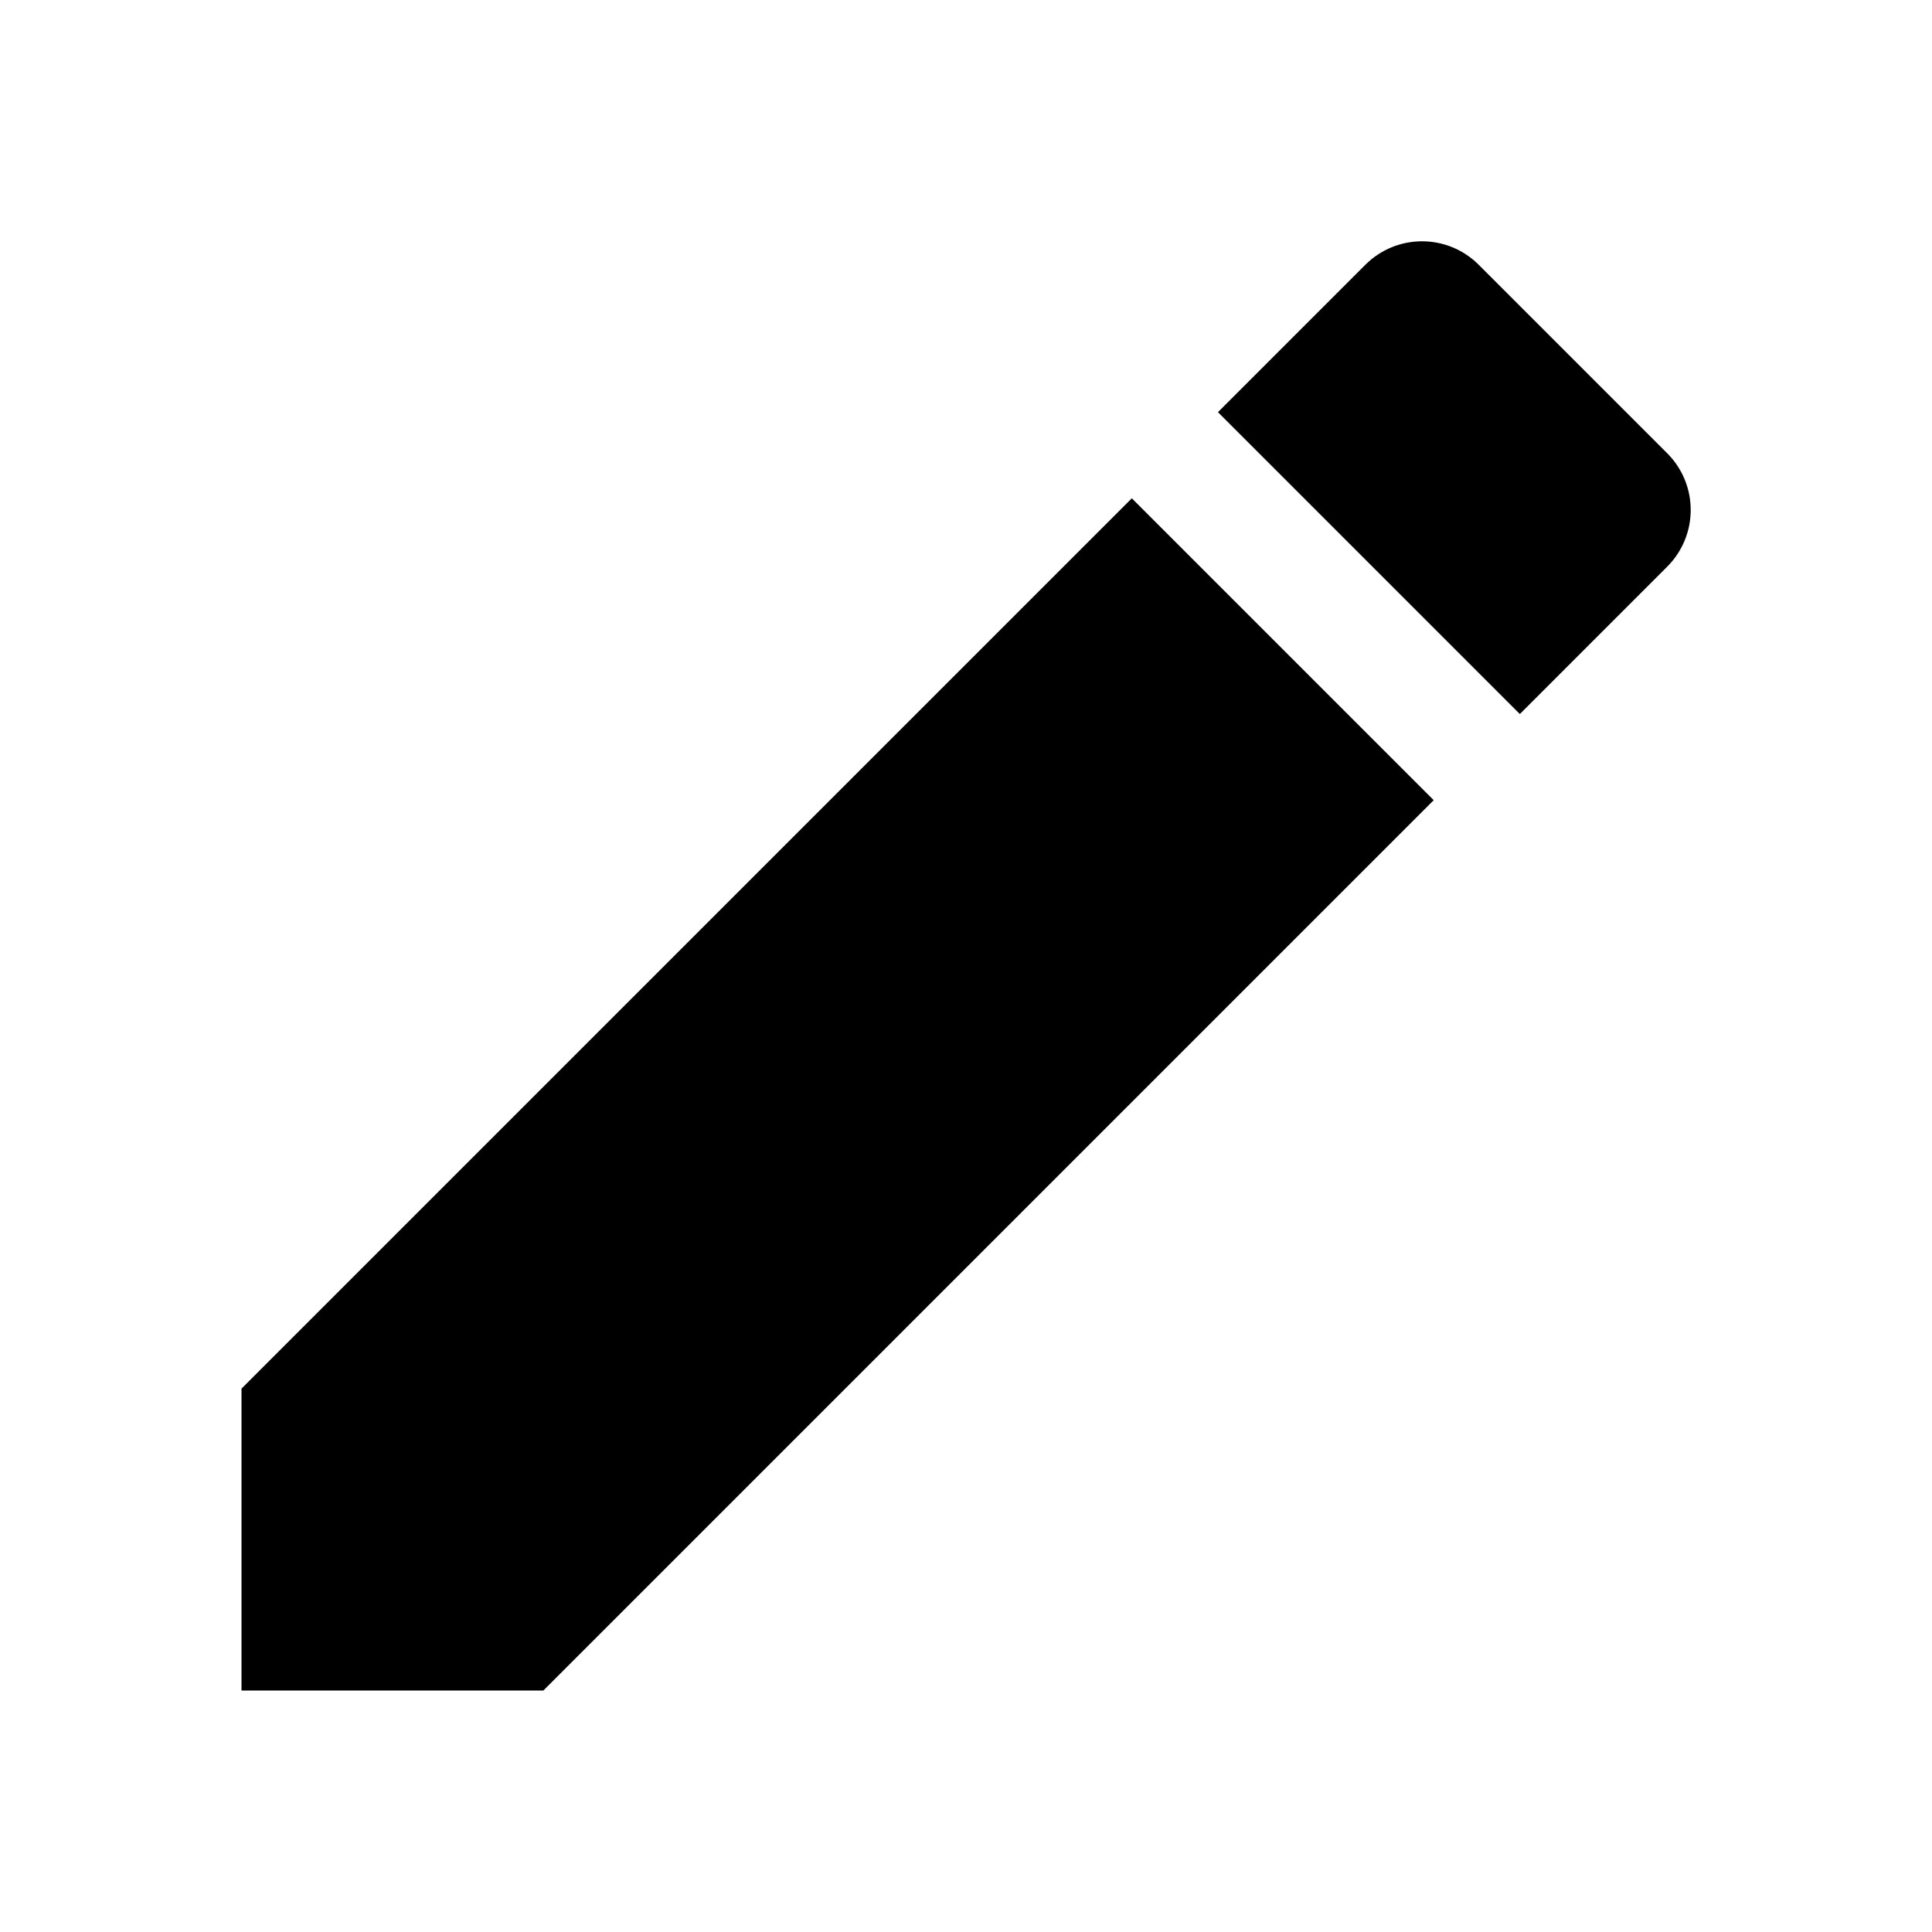
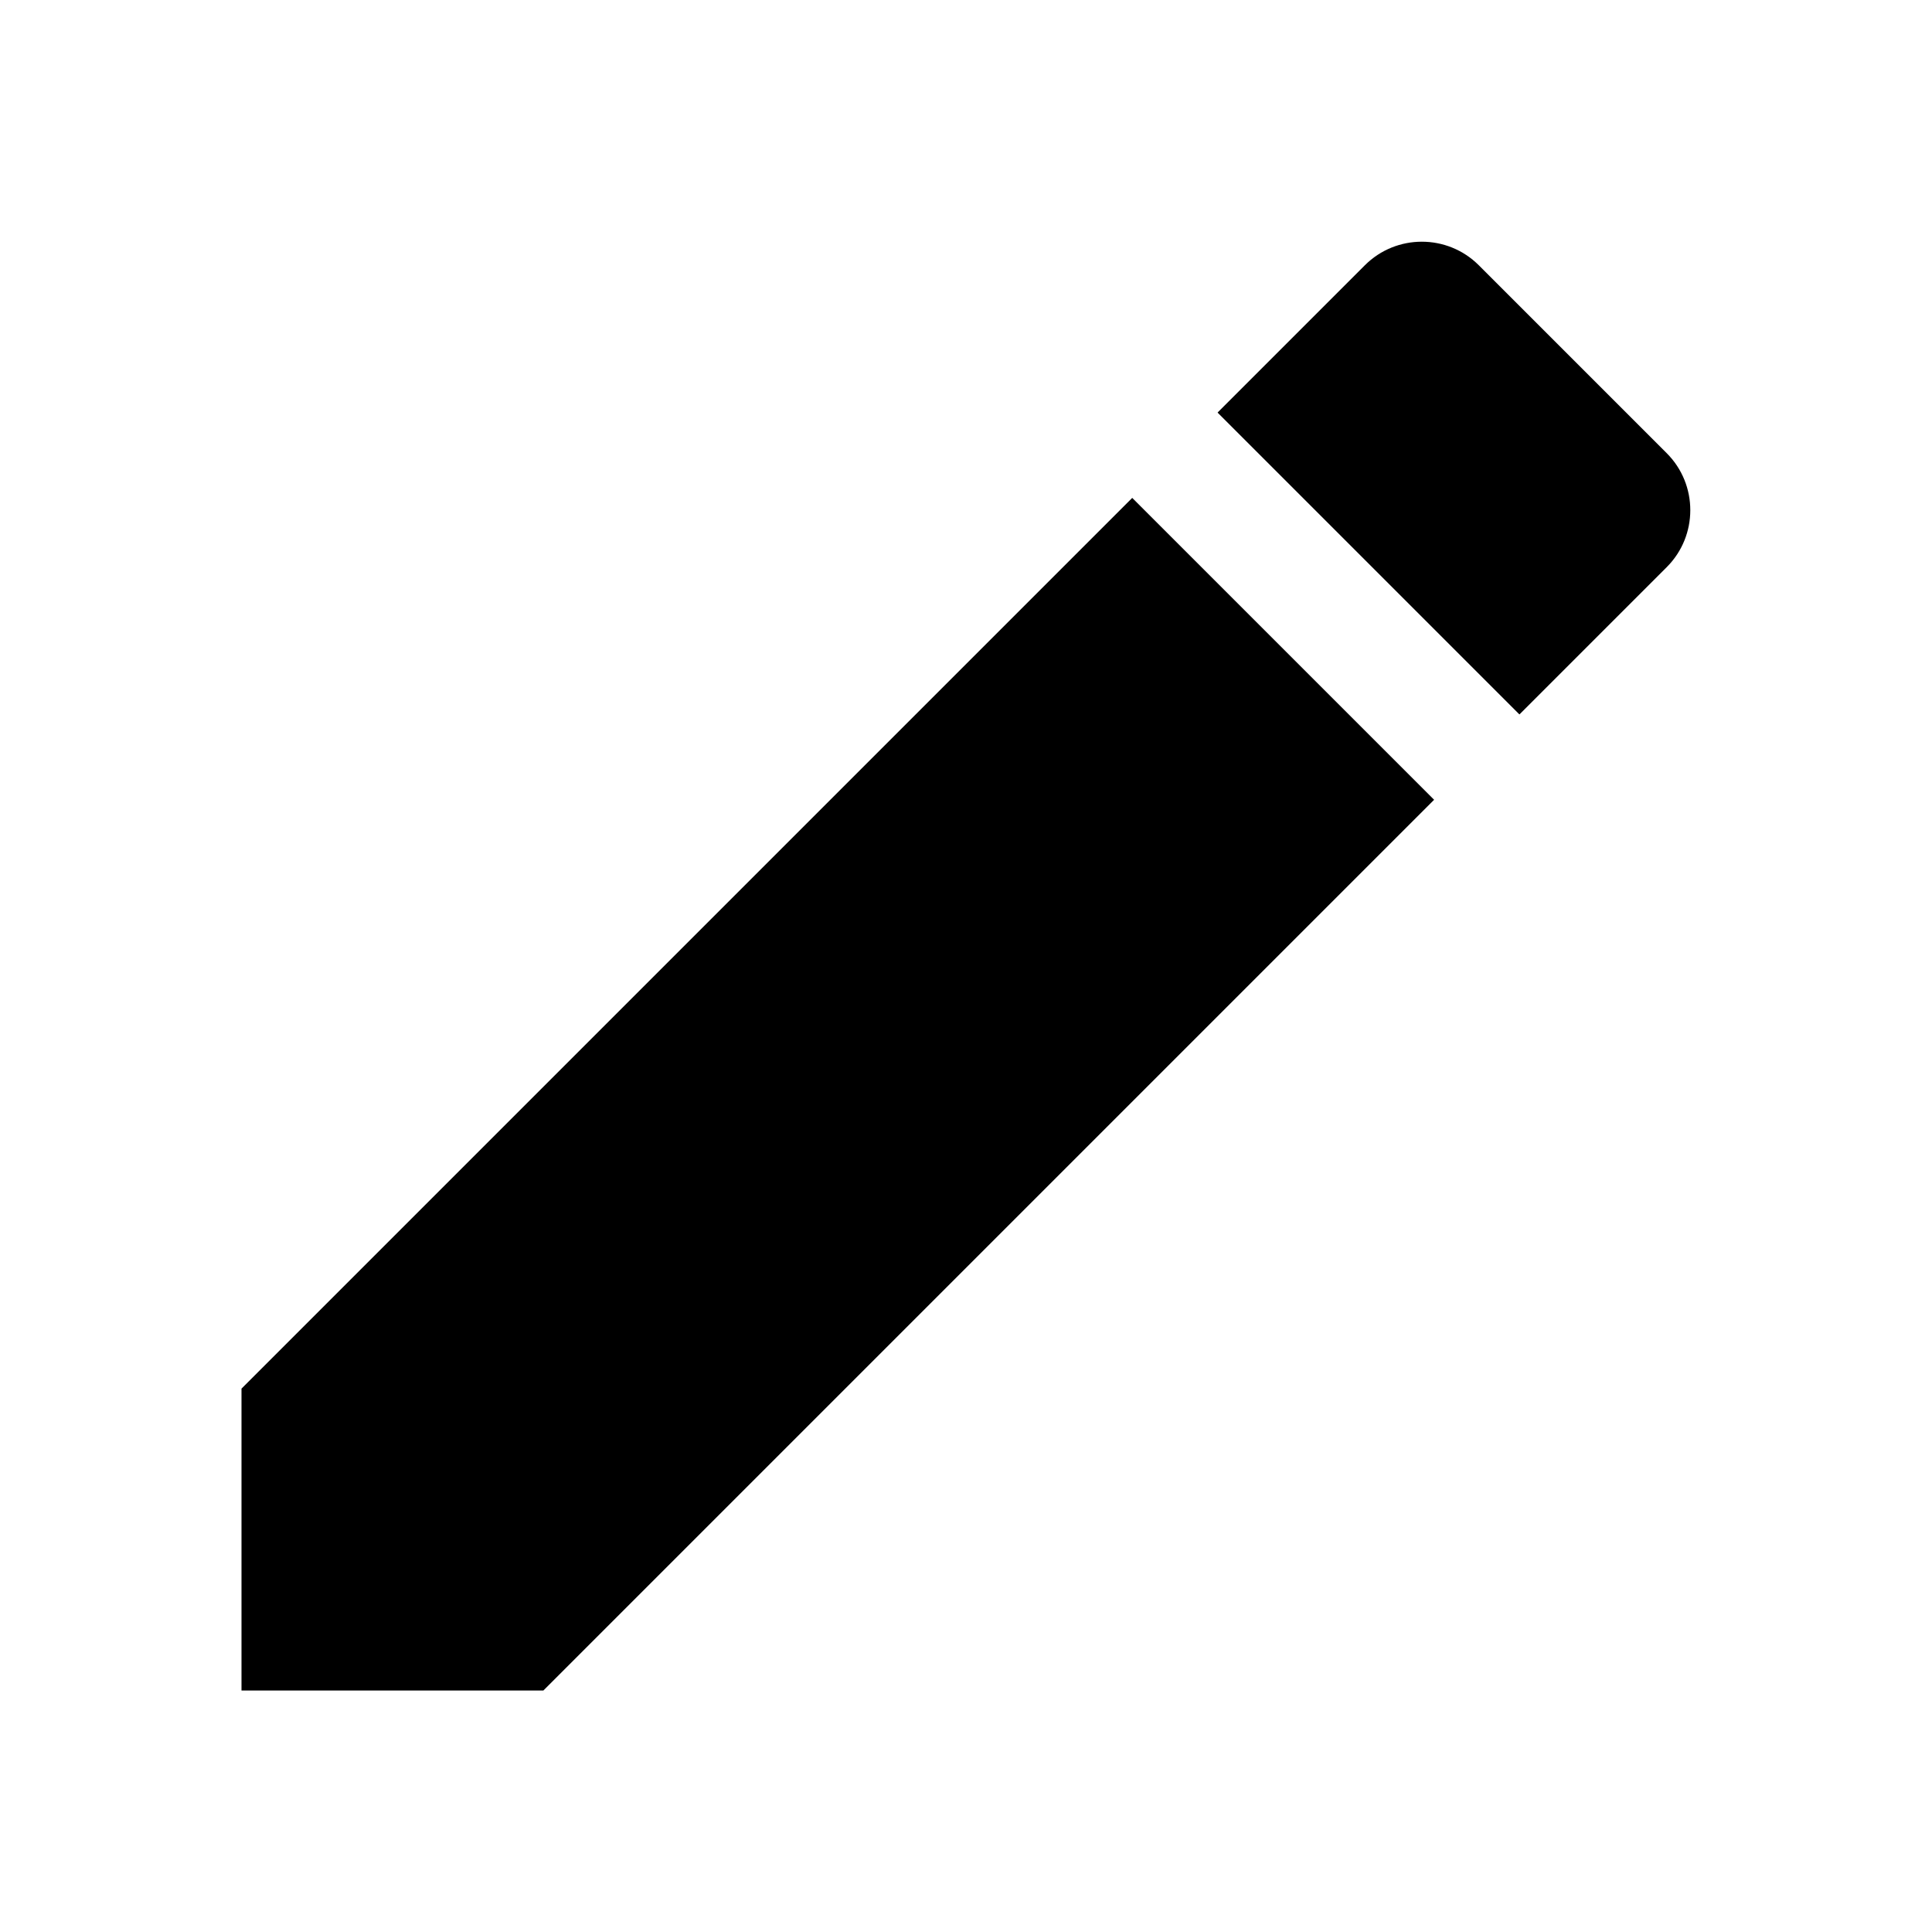
- <svg xmlns="http://www.w3.org/2000/svg" width="24" height="24" viewBox="0 0 24 24">
-   <path d="M3 17.25V21h3.75L17.81 9.94l-3.75-3.75L3 17.25zM20.71 7.04c.39-.39.39-1.02 0-1.41l-2.34-2.34c-.39-.39-1.02-.39-1.41 0l-1.83 1.83 3.75 3.75 1.83-1.83z" />
-   <path d="M0 0h24v24H0z" fill="none" />
+ <svg xmlns="http://www.w3.org/2000/svg" width="48" height="48" viewBox="0 0 48 48">
+   <path d="M6 34.5V42h7.5l22.13-22.13-7.5-7.5L6 34.5zm35.41-20.41c.78-.78.78-2.05 0-2.83l-4.67-4.67c-.78-.78-2.05-.78-2.83 0l-3.66 3.66 7.5 7.5 3.66-3.66z" />
</svg>
